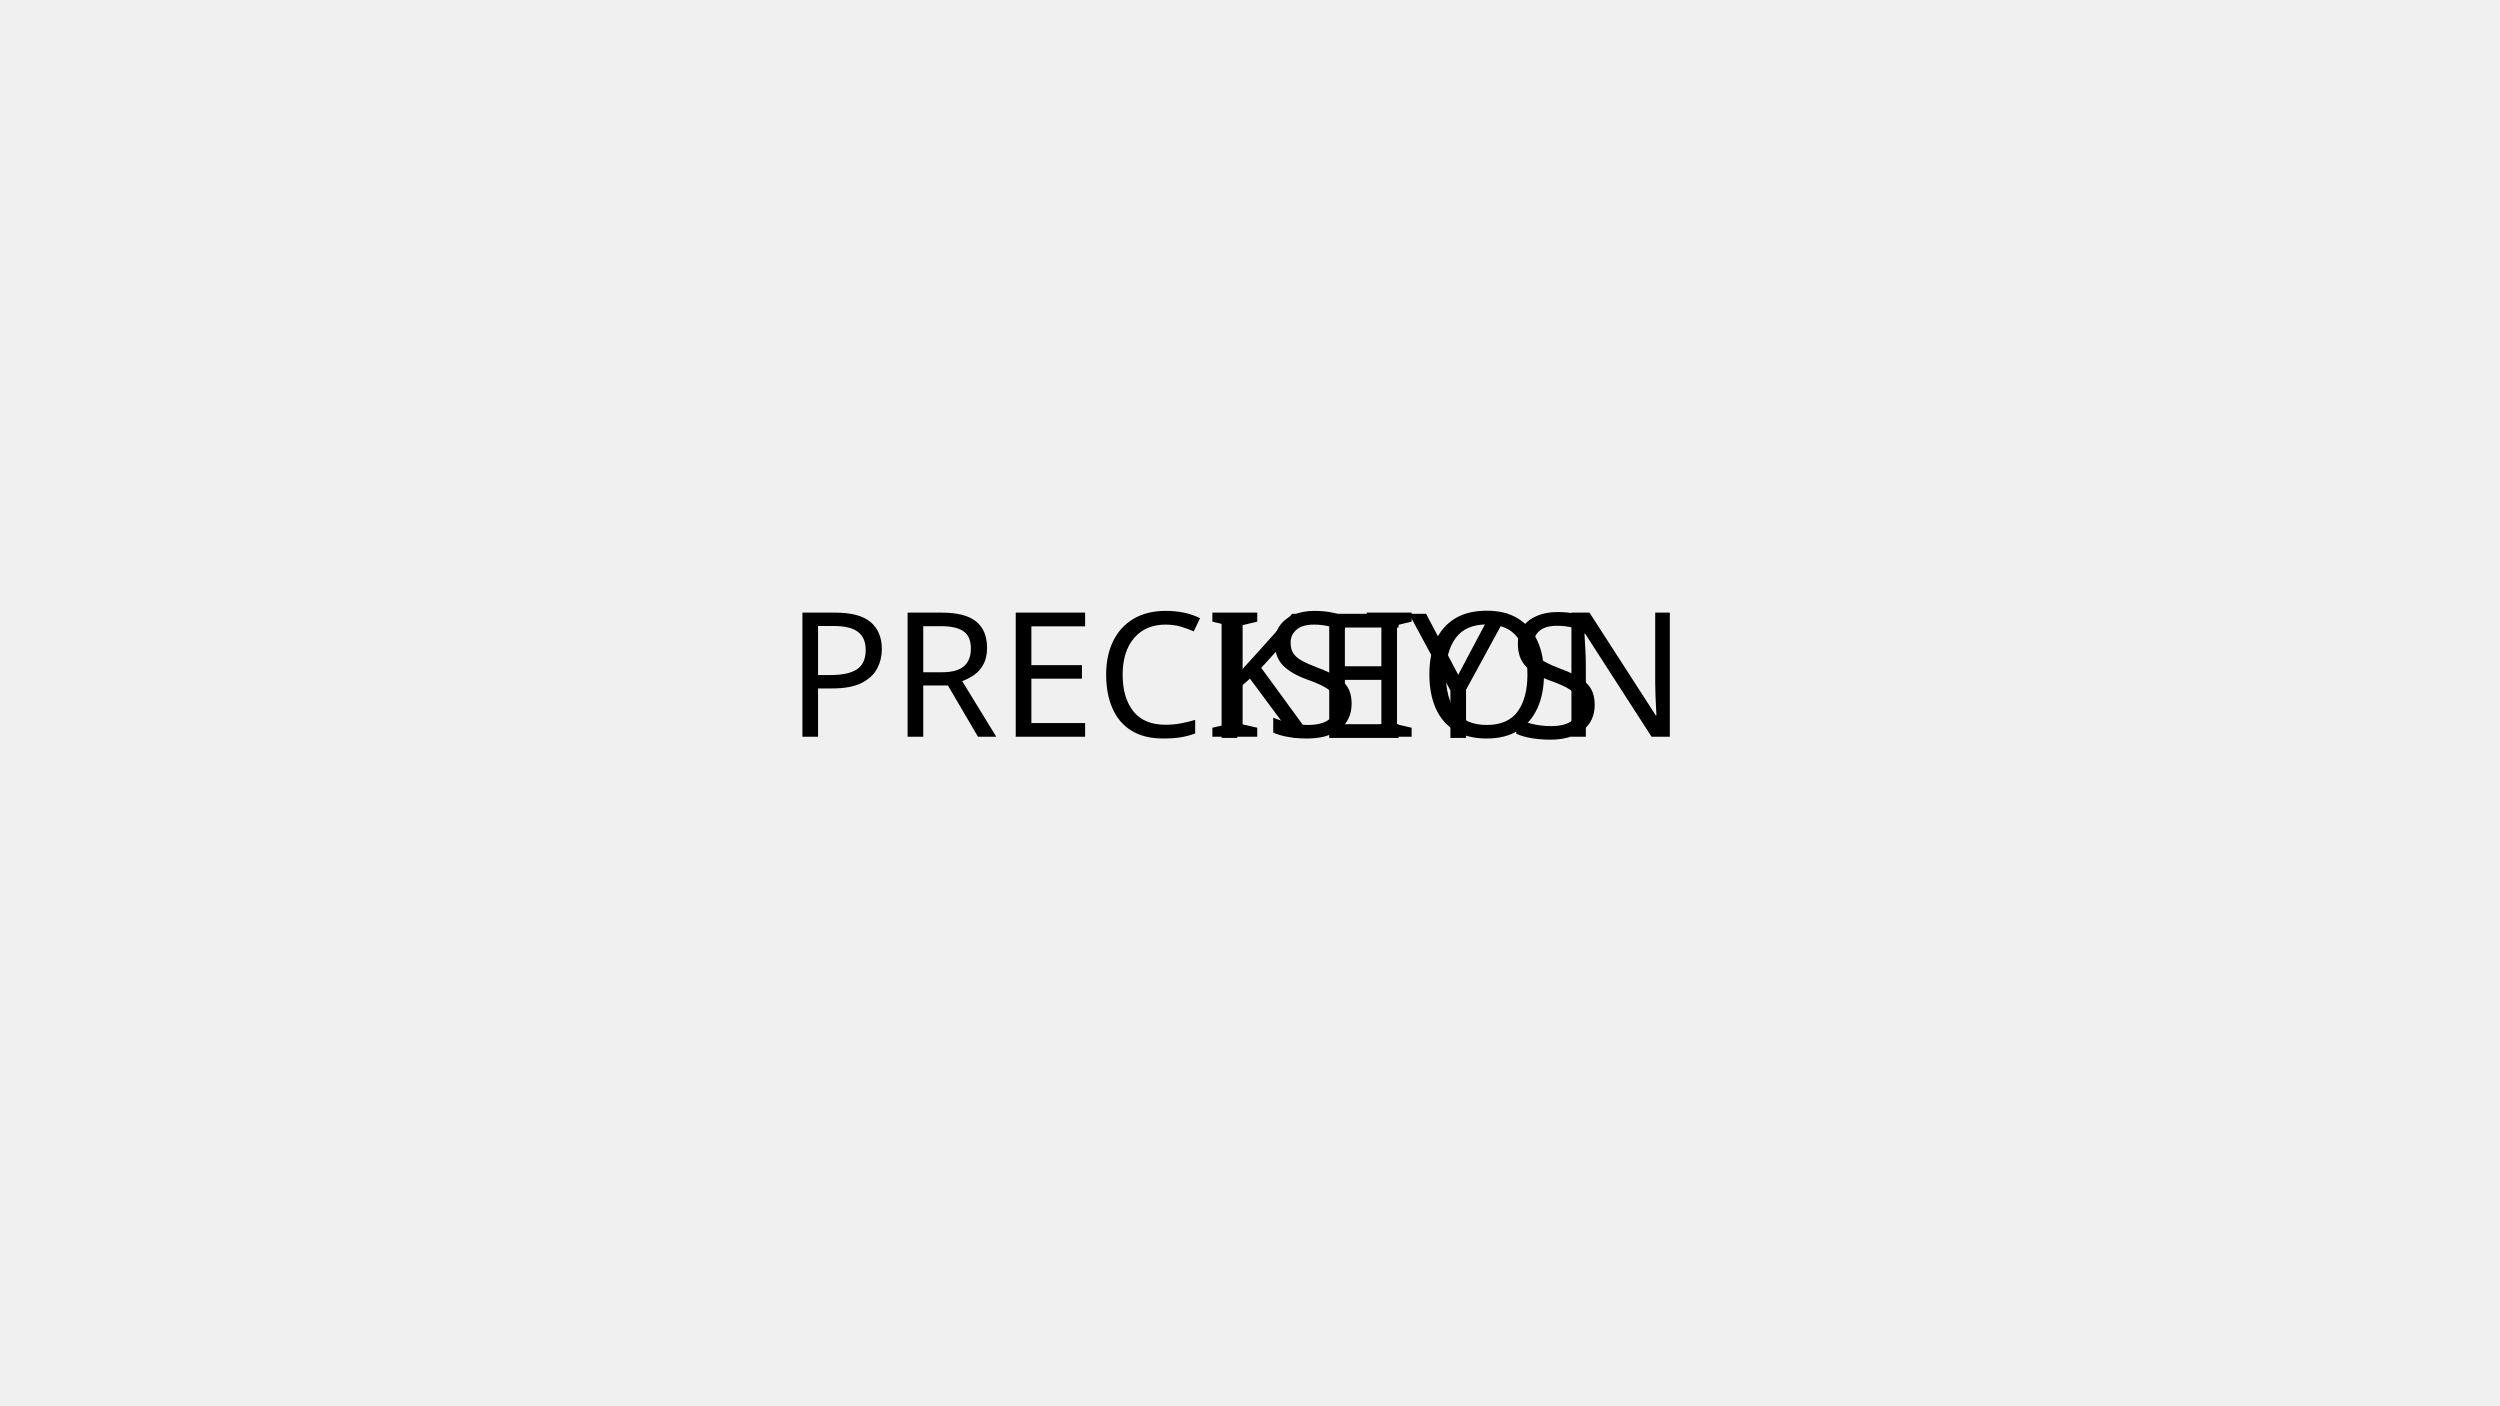
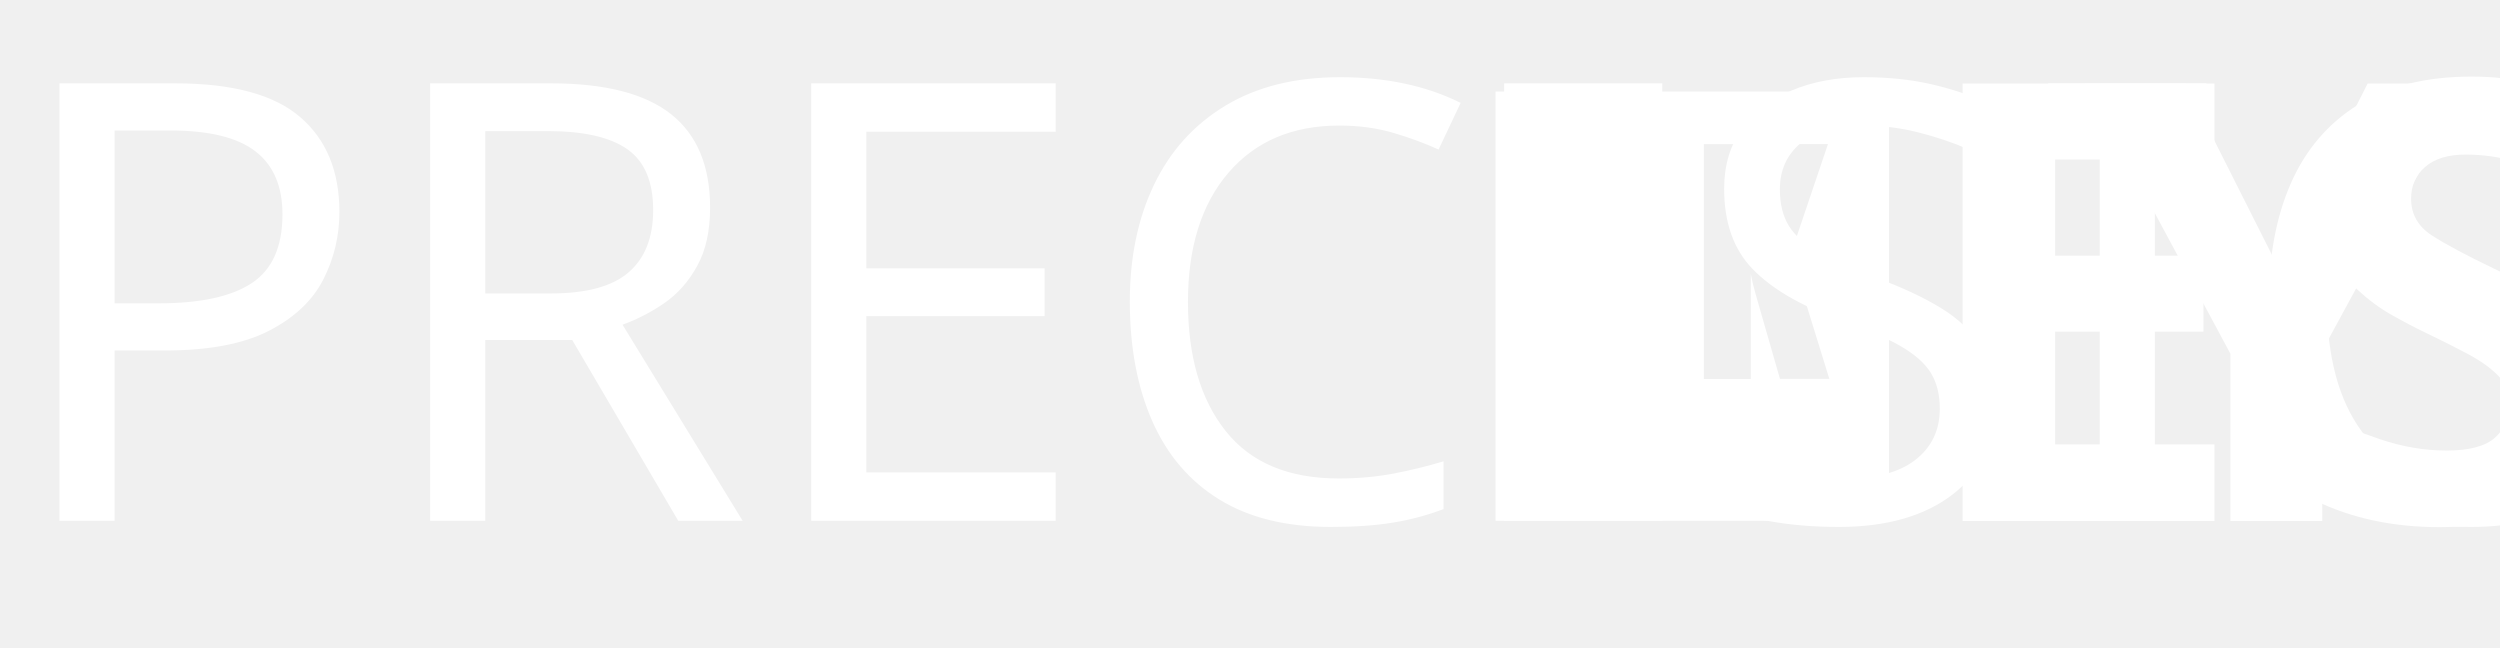
- <svg xmlns="http://www.w3.org/2000/svg" version="1.1" id="Layer_1" x="0px" y="0px" viewBox="0 0 1366 768" style="enable-background:new 0 0 1366 768;" xml:space="preserve">
-   <style type="text/css">
- 	.st0{font-family:'DharmaGothicE-Thin';}
- 	.st1{font-size:95px;}
- 	.st2{font-family:'DharmaGothicE-Bold';}
- </style>
-   <text transform="matrix(1 0 0 1 429.2173 402.5654)" class="st0 st1">PRECISION</text>
-   <text transform="matrix(1 0 0 1 658.2645 403.1989)" class="st2 st1">KEYS</text>
+ <svg xmlns="http://www.w3.org/2000/svg" id="Layer_2" viewBox="0 0 387.63 100.35">
+   <defs>
+     <style>.cls-1{font-family:DharmaGothicE-Bold, 'Dharma Gothic E';font-weight:700;}.cls-1,.cls-2,.cls-3{fill:#fff;}.cls-1,.cls-3{font-size:95px;}.cls-4{letter-spacing:0em;}.cls-5{letter-spacing:0em;}.cls-3{font-family:DharmaGothicE-Thin, 'Dharma Gothic E';font-weight:200;}</style>
+   </defs>
+   <g id="Layer_1-2">
+     <text class="cls-3" transform="translate(0 80.75)">
+       <tspan x="0" y="0">PRECISION</tspan>
+     </text>
+     <text class="cls-1" transform="translate(295.76 80.78)">
+       <tspan x="0" y="0">E</tspan>
+       <tspan class="cls-4" x="27.55" y="0">Y</tspan>
+       <tspan class="cls-5" x="58.9" y="0">S</tspan>
+     </text>
+     <path class="cls-2" d="m231.89,14.19v66.56h61V14.19h-61Zm44.1,44.56l-3.69-12.84c-.31-1.04-.57-2.08-.83-3.43v16.28h-7.28V22.35h7.28v15.7c.31-1.25.47-1.87.73-2.76l4.11-12.95h7.12l-5.77,17.06,5.98,19.34h-7.64Z" />
+   </g>
</svg>
